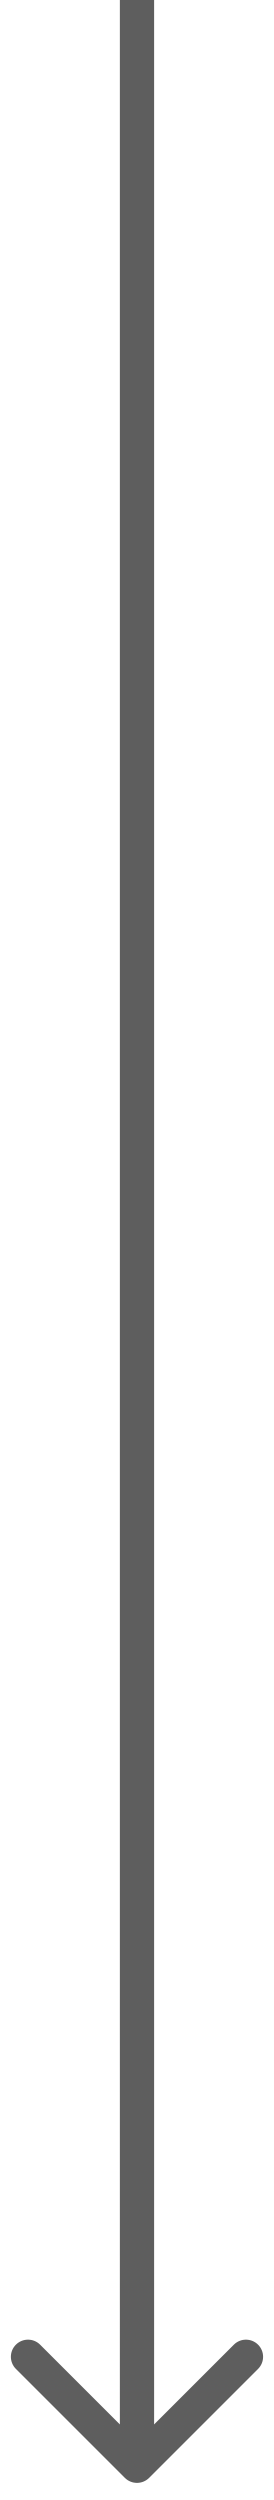
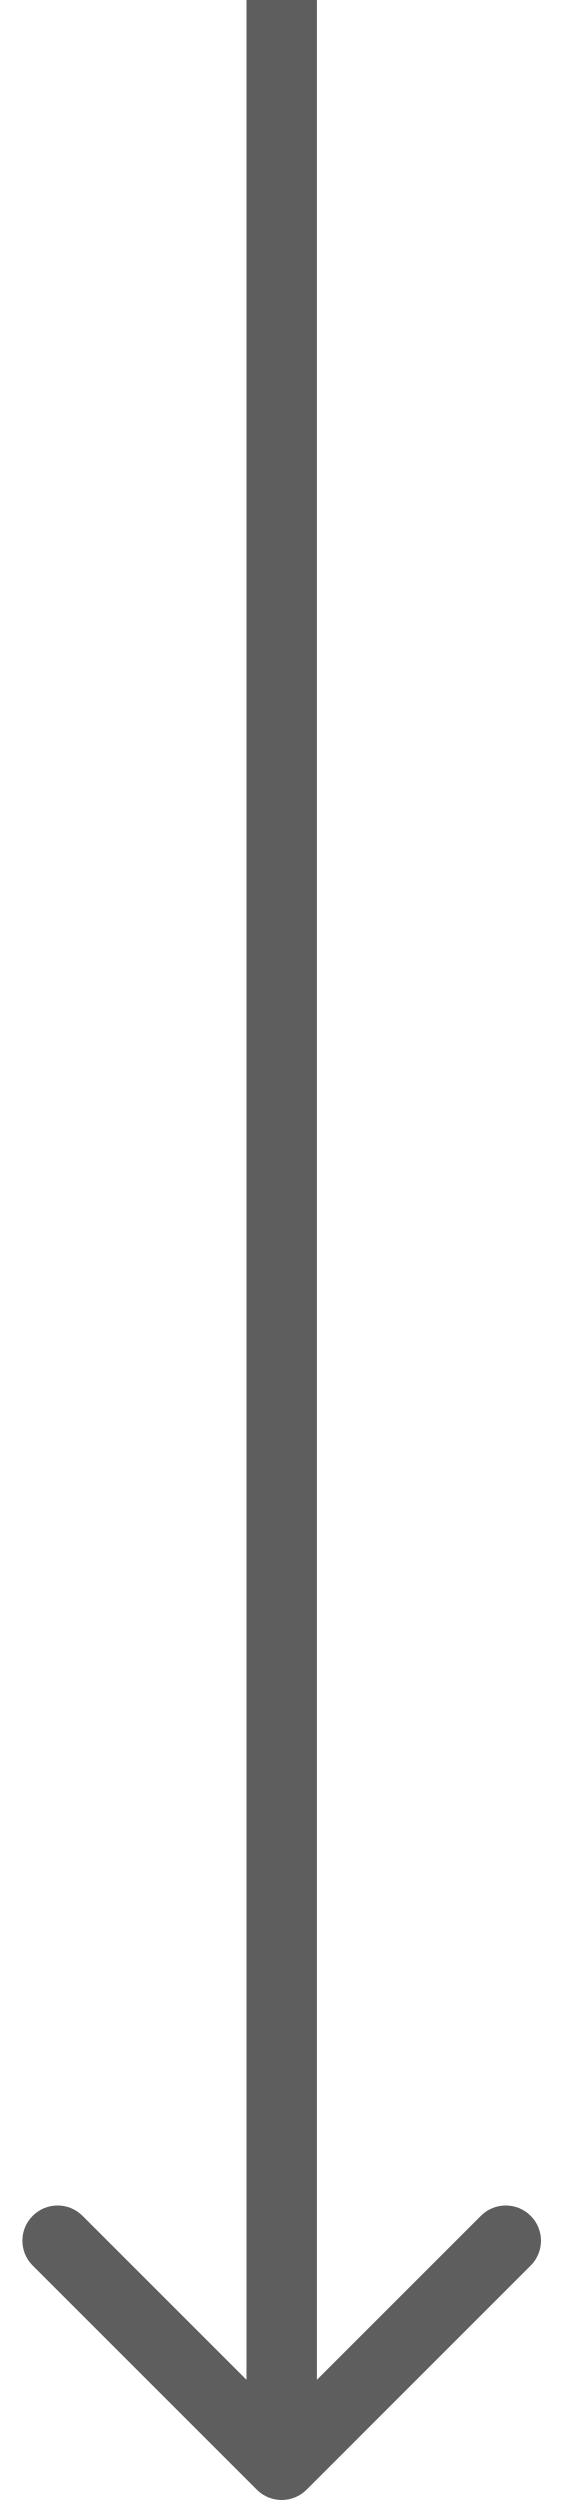
- <svg xmlns="http://www.w3.org/2000/svg" width="8" height="73" viewBox="0 0 8 73" fill="none">
-   <path d="M3.646 72.354C3.842 72.549 4.158 72.549 4.354 72.354L7.536 69.172C7.731 68.976 7.731 68.66 7.536 68.465C7.34 68.269 7.024 68.269 6.828 68.465L4 71.293L1.172 68.465C0.976 68.269 0.66 68.269 0.464 68.465C0.269 68.66 0.269 68.976 0.464 69.172L3.646 72.354ZM3.5 -2.18557e-08L3.5 72L4.5 72L4.5 2.18557e-08L3.5 -2.18557e-08Z" fill="#5E5E5E" />
+ <svg xmlns="http://www.w3.org/2000/svg" width="16" height="71" viewBox="0 0 16 71" fill="none">
+   <path d="M7.293 70.707C7.683 71.098 8.317 71.098 8.707 70.707L15.071 64.343C15.462 63.953 15.462 63.319 15.071 62.929C14.681 62.538 14.047 62.538 13.657 62.929L8 68.586L2.343 62.929C1.953 62.538 1.319 62.538 0.929 62.929C0.538 63.319 0.538 63.953 0.929 64.343L7.293 70.707ZM7 4.37114e-08L7 70L9 70L9 -4.37114e-08L7 4.37114e-08Z" fill="#5E5E5E" />
</svg>
